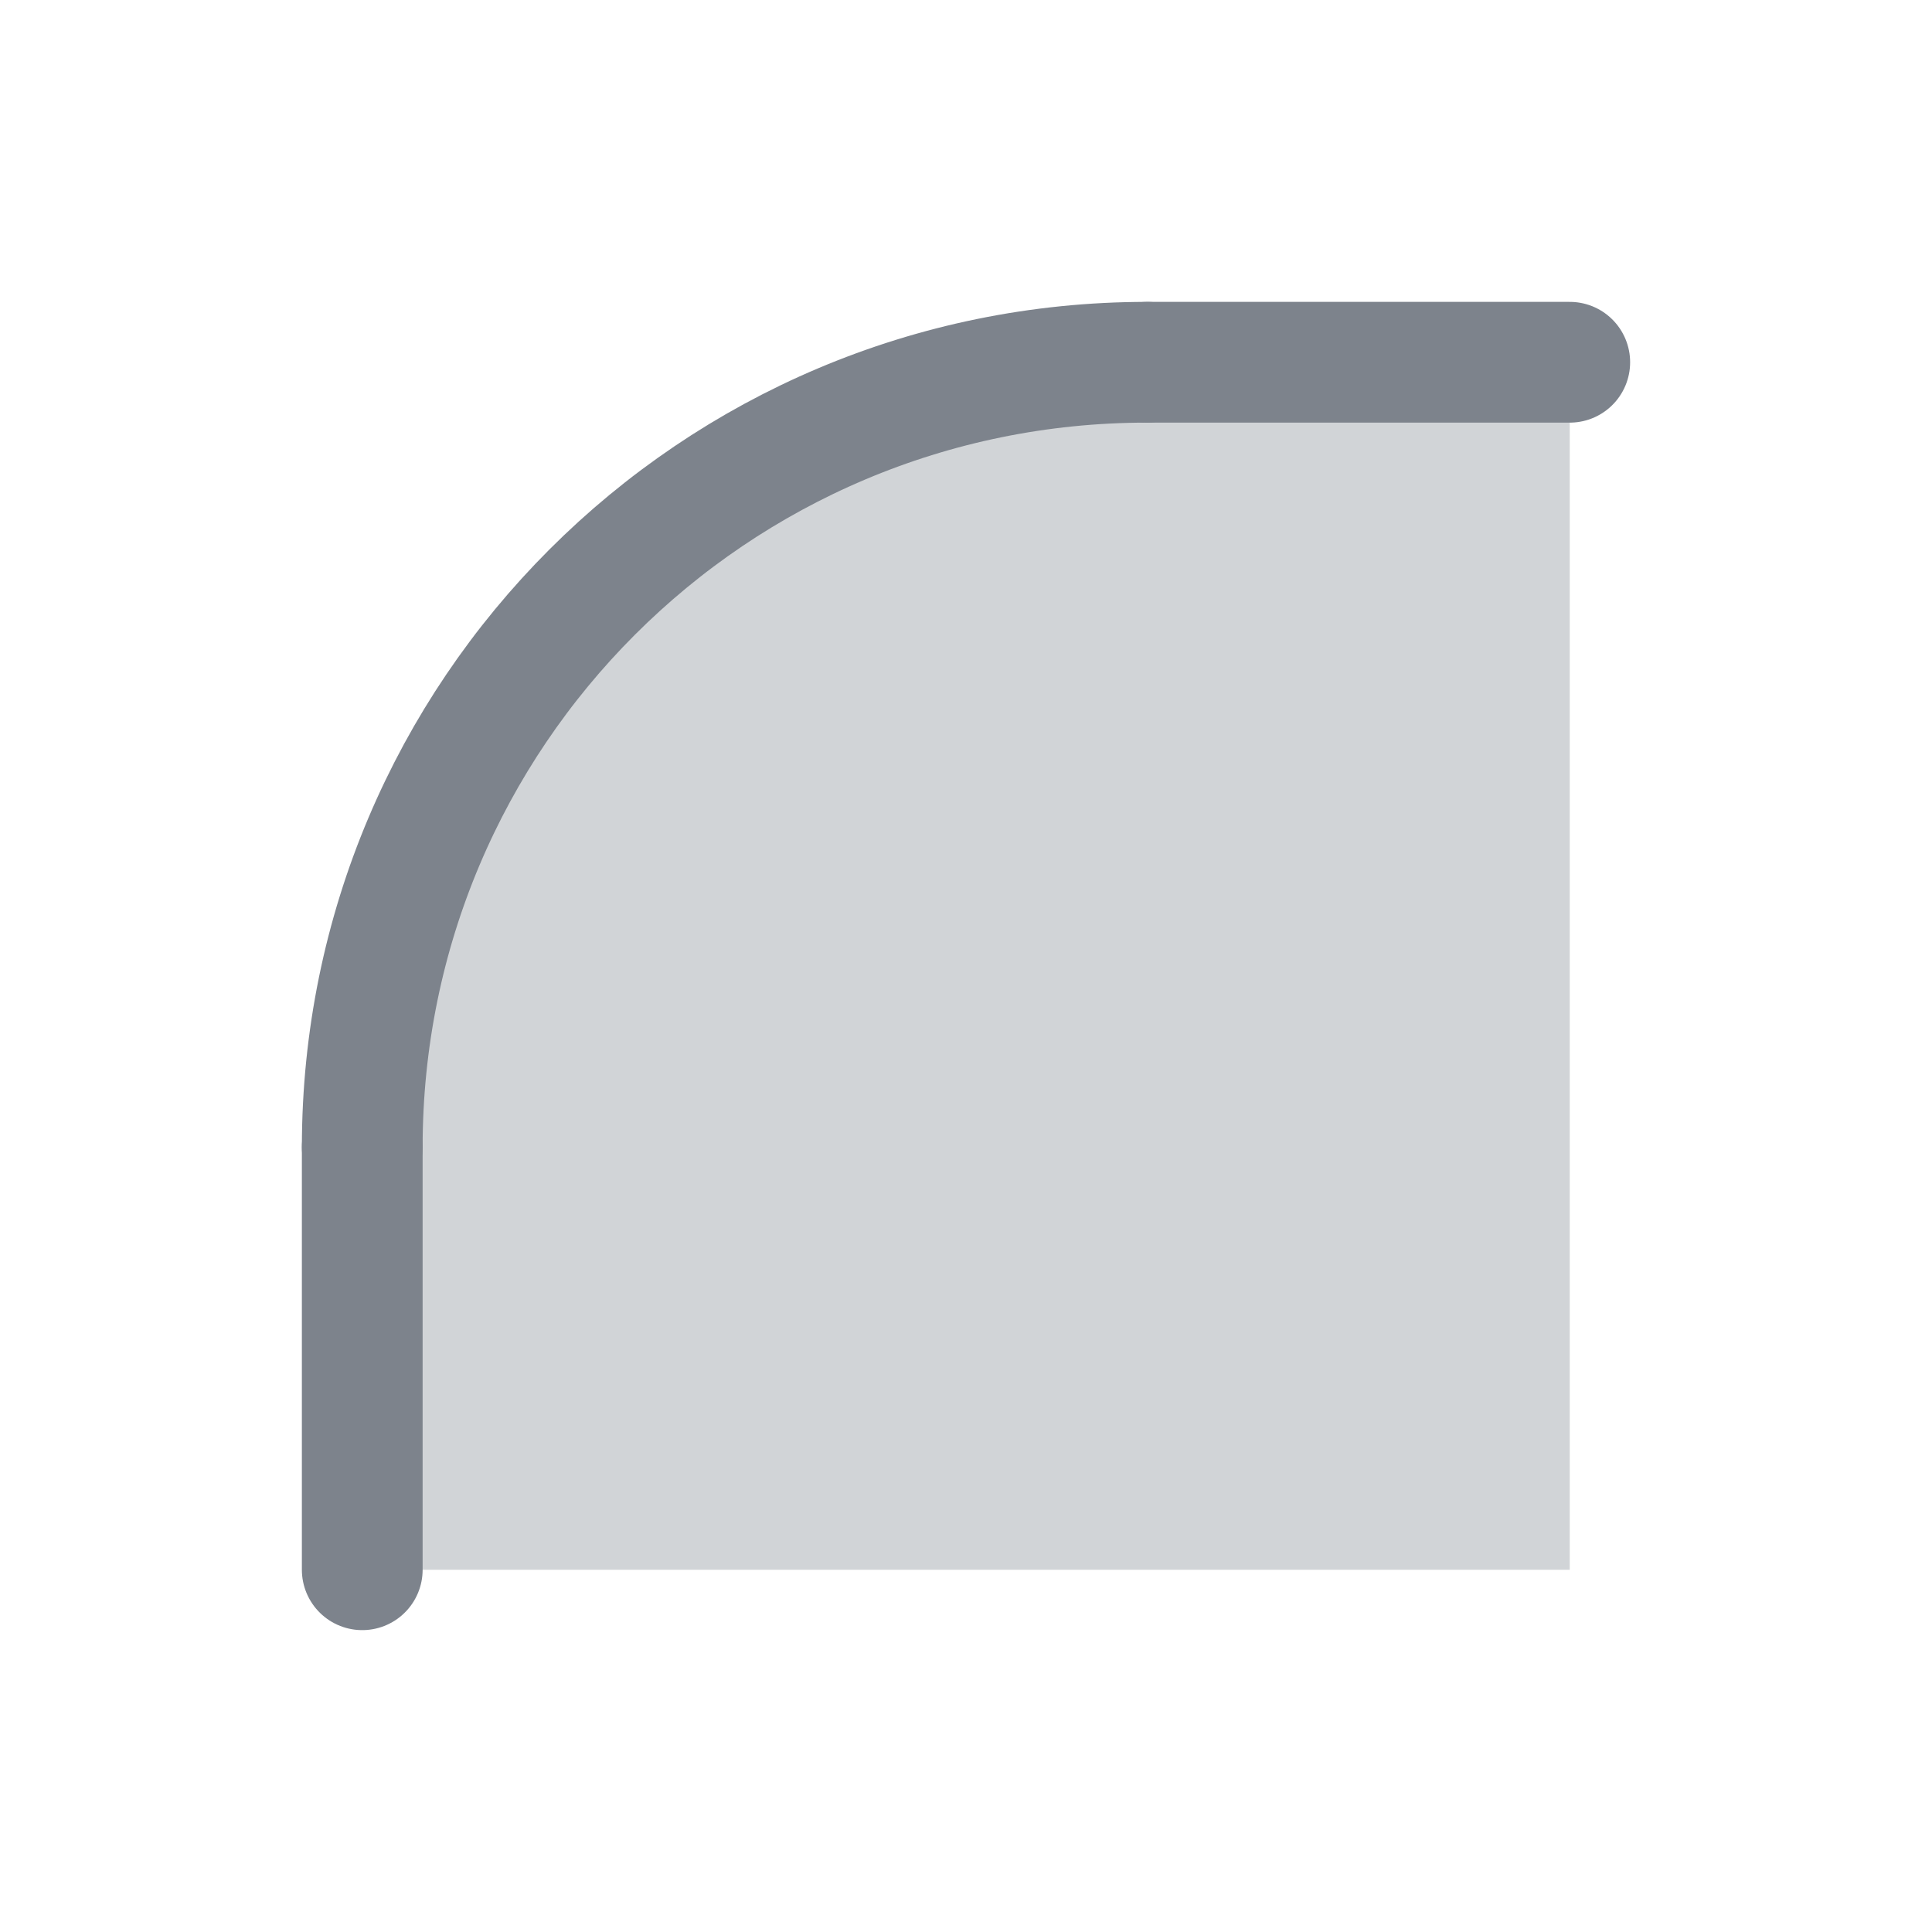
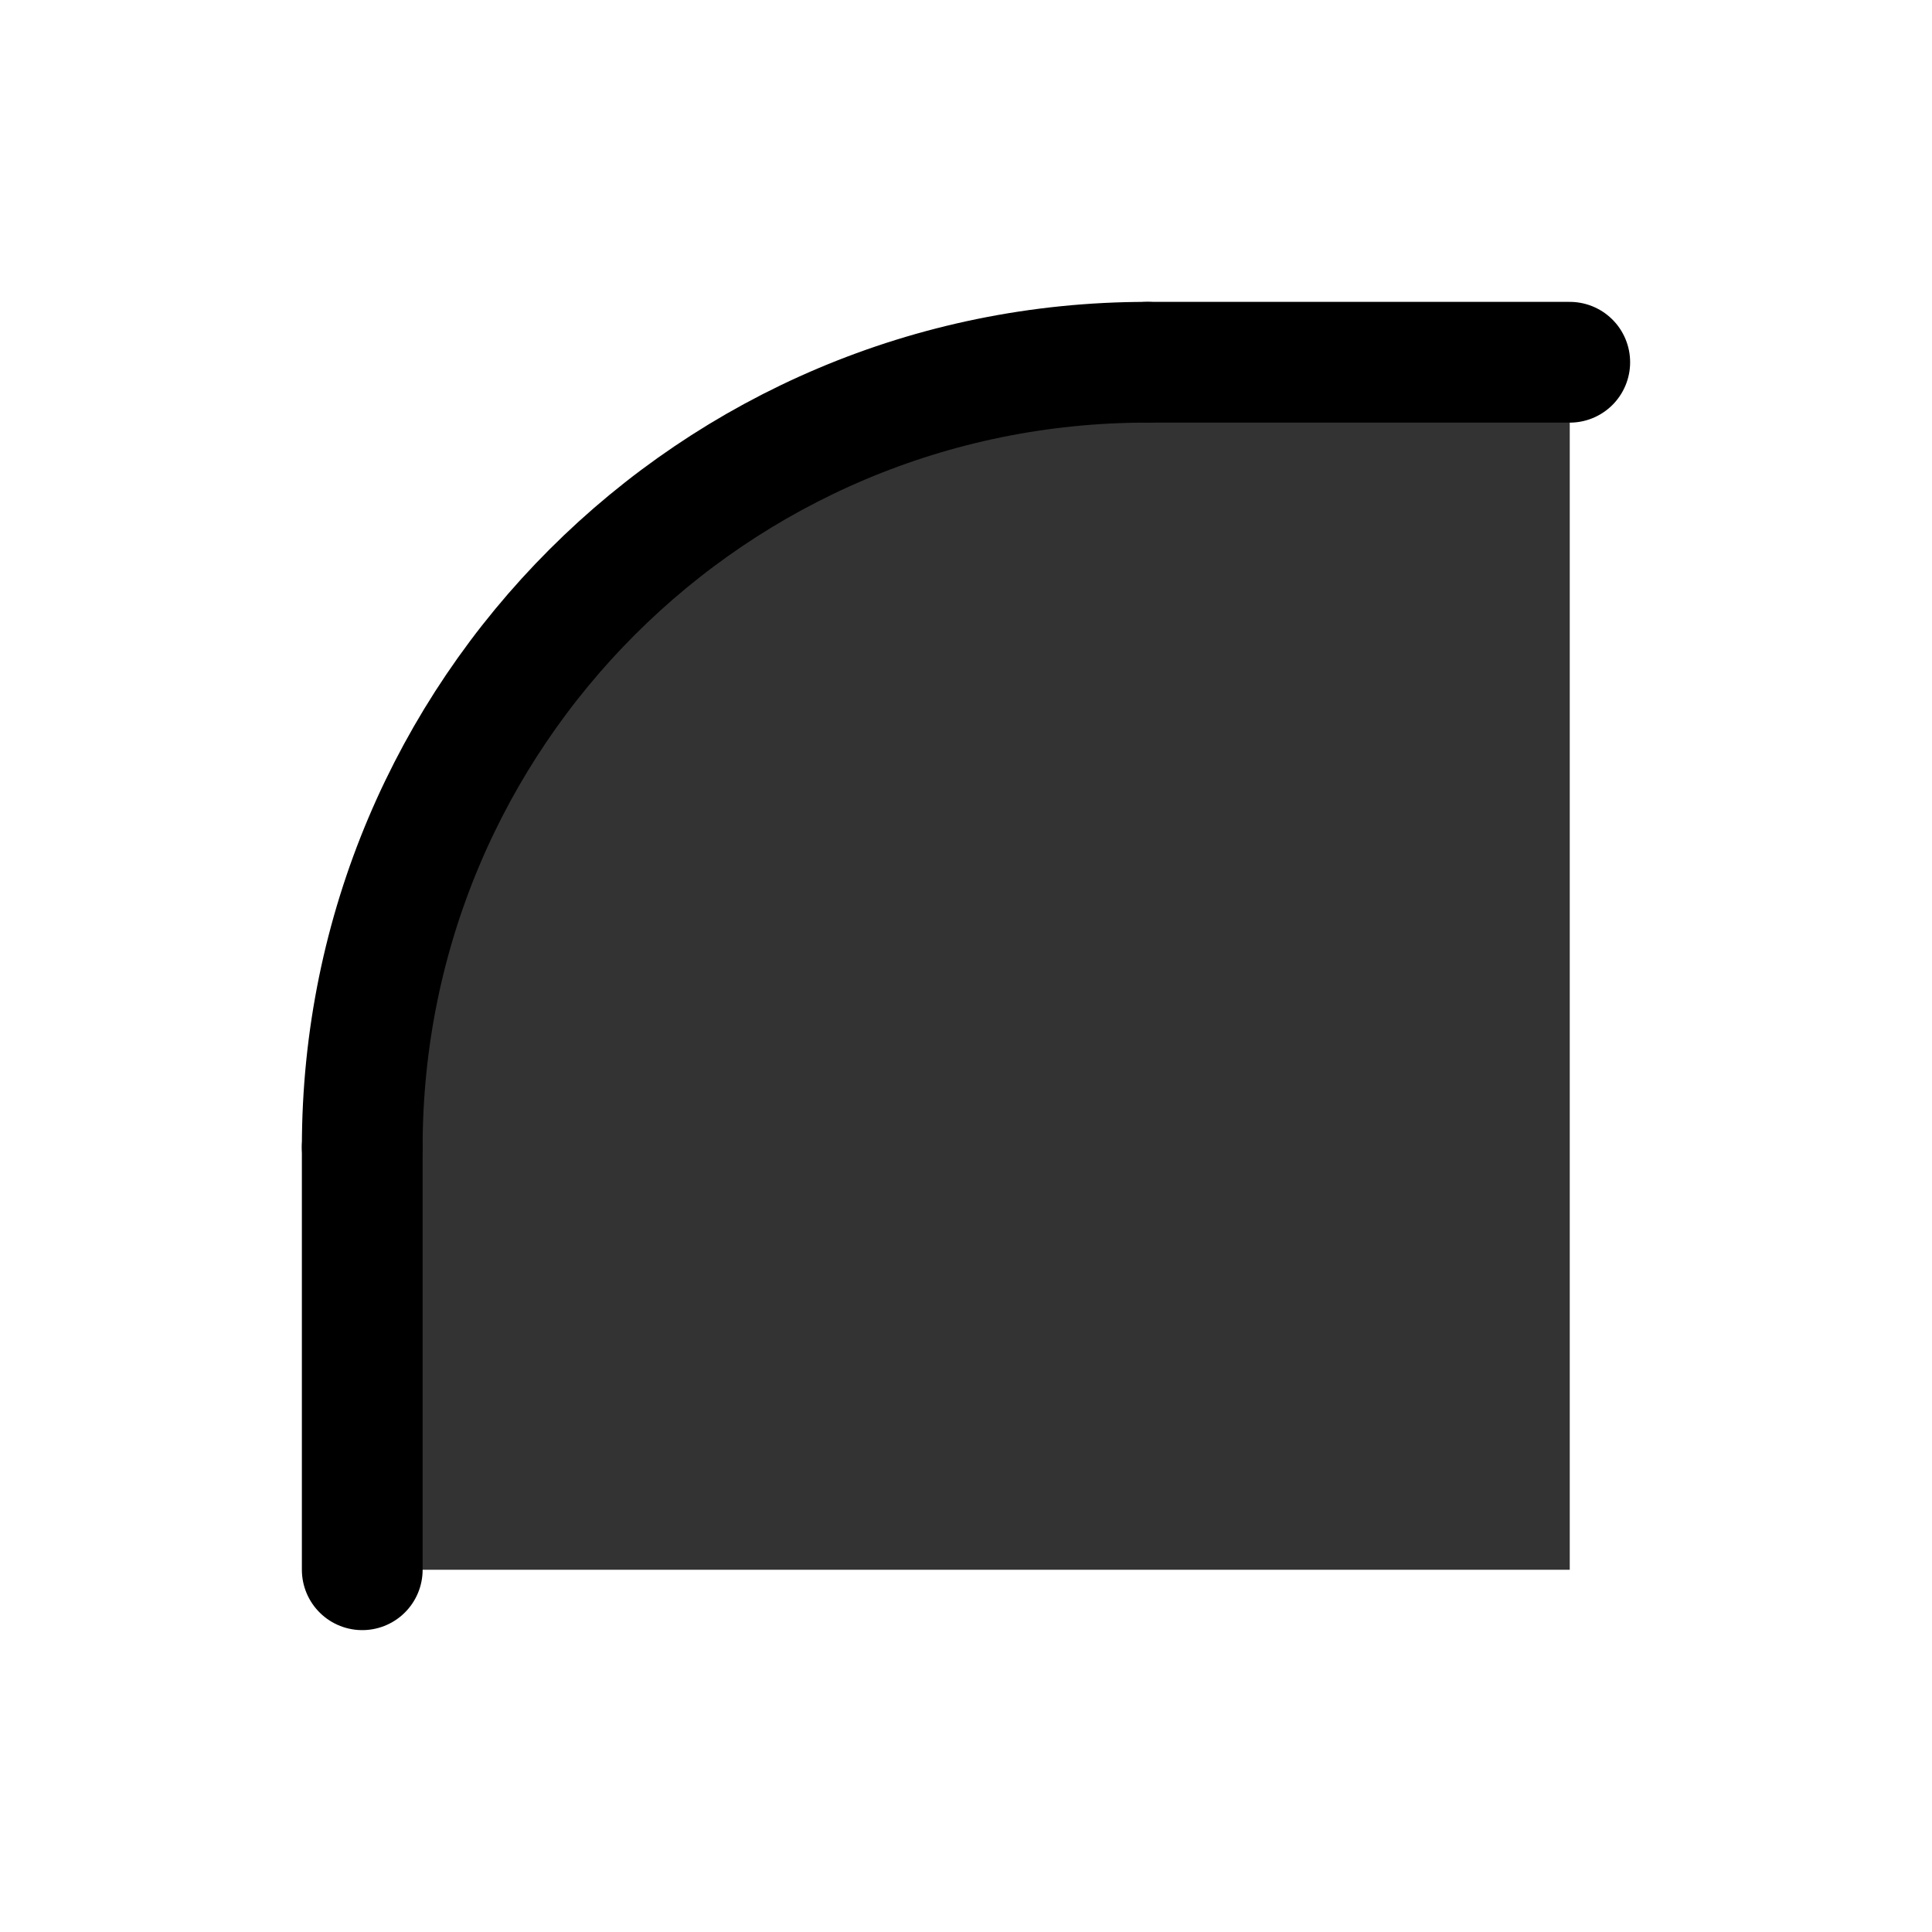
- <svg xmlns="http://www.w3.org/2000/svg" width="32" height="32" viewBox="0 0 32 32" fill="none" stroke="#7d838c" stroke-width="2" stroke-linecap="round" stroke-linejoin="round">
-   <path d="M 19 6 L 26 6 L 26 26 L 6 26 L 6 19 A 13 13 0 0 1 19 6 Z" fill="#7d838c" fill-opacity="0.35" stroke="none" />
+ <svg xmlns="http://www.w3.org/2000/svg" width="32" height="32" viewBox="0 0 32 32" fill="none" stroke="currentColor" stroke-width="2" stroke-linecap="round" stroke-linejoin="round">
+   <path d="M 19 6 L 26 6 L 26 26 L 6 26 L 6 19 A 13 13 0 0 1 19 6 Z" fill="currentColor" fill-opacity="0.8" stroke="none" />
  <path d="M 19 6 L 26 6" />
  <path d="M 6 26 L 6 19" />
  <path d="M 6 19 A 13 13 0 0 1 19 6" />
</svg>
